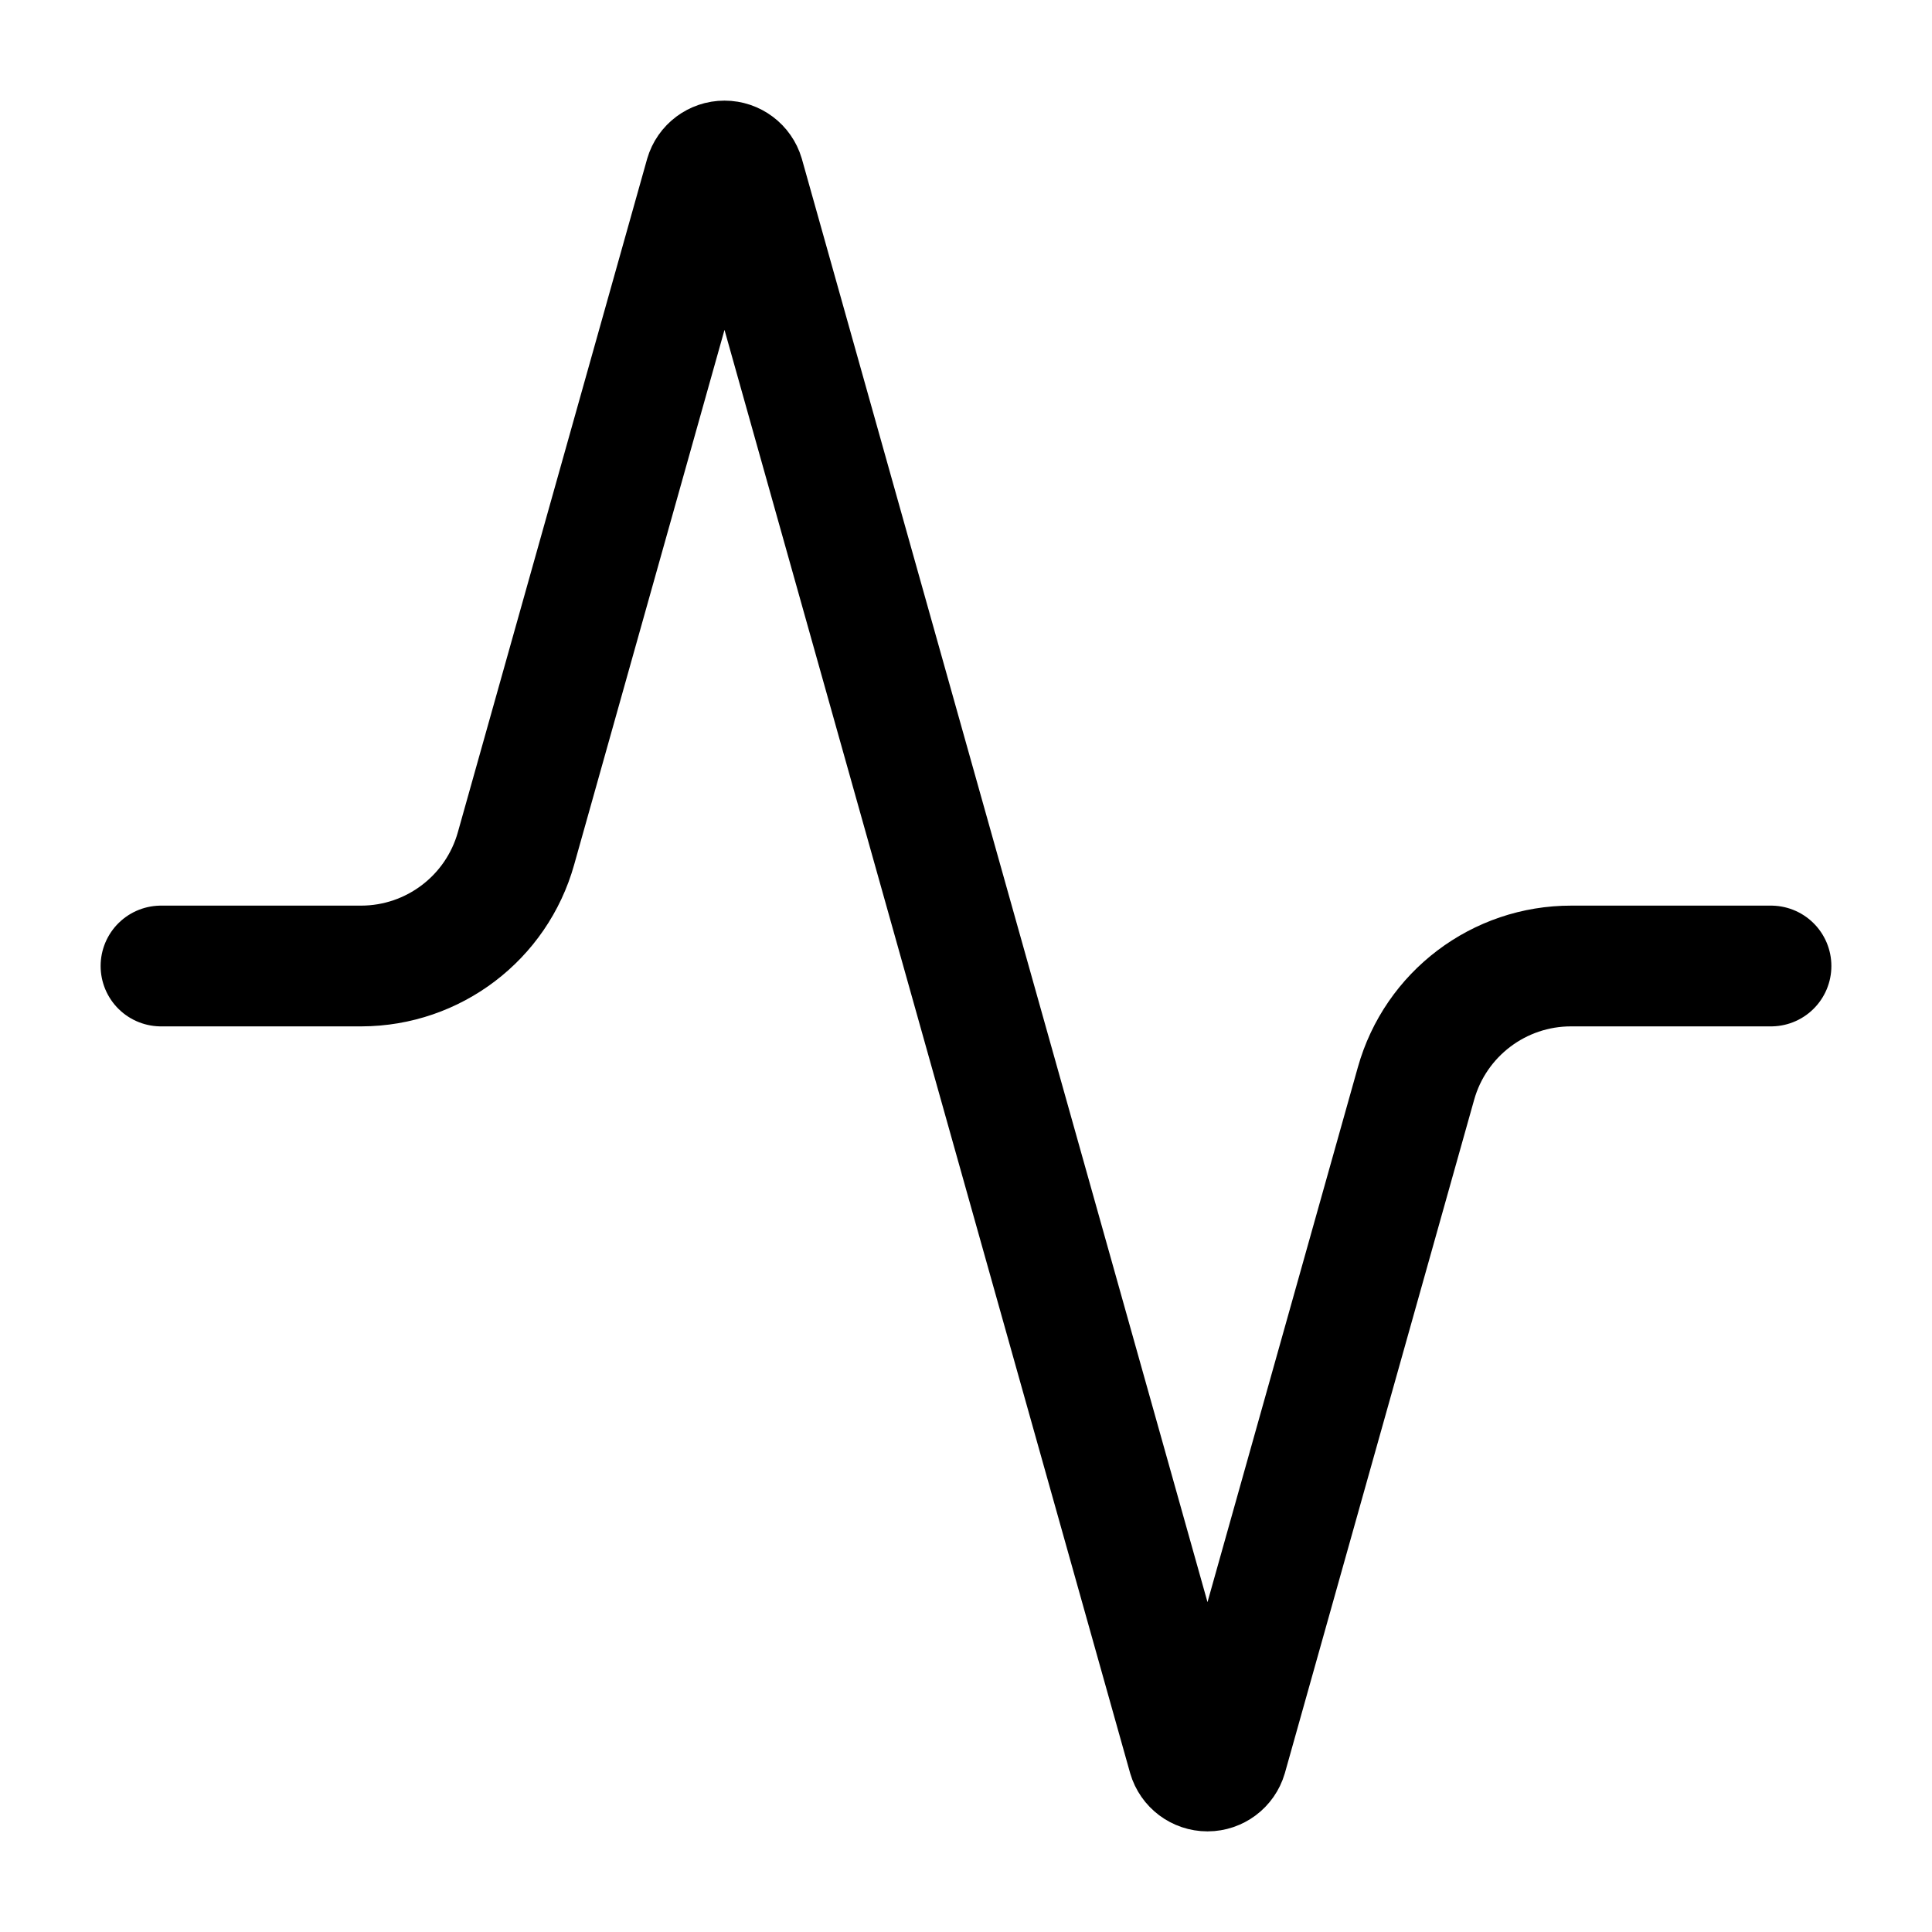
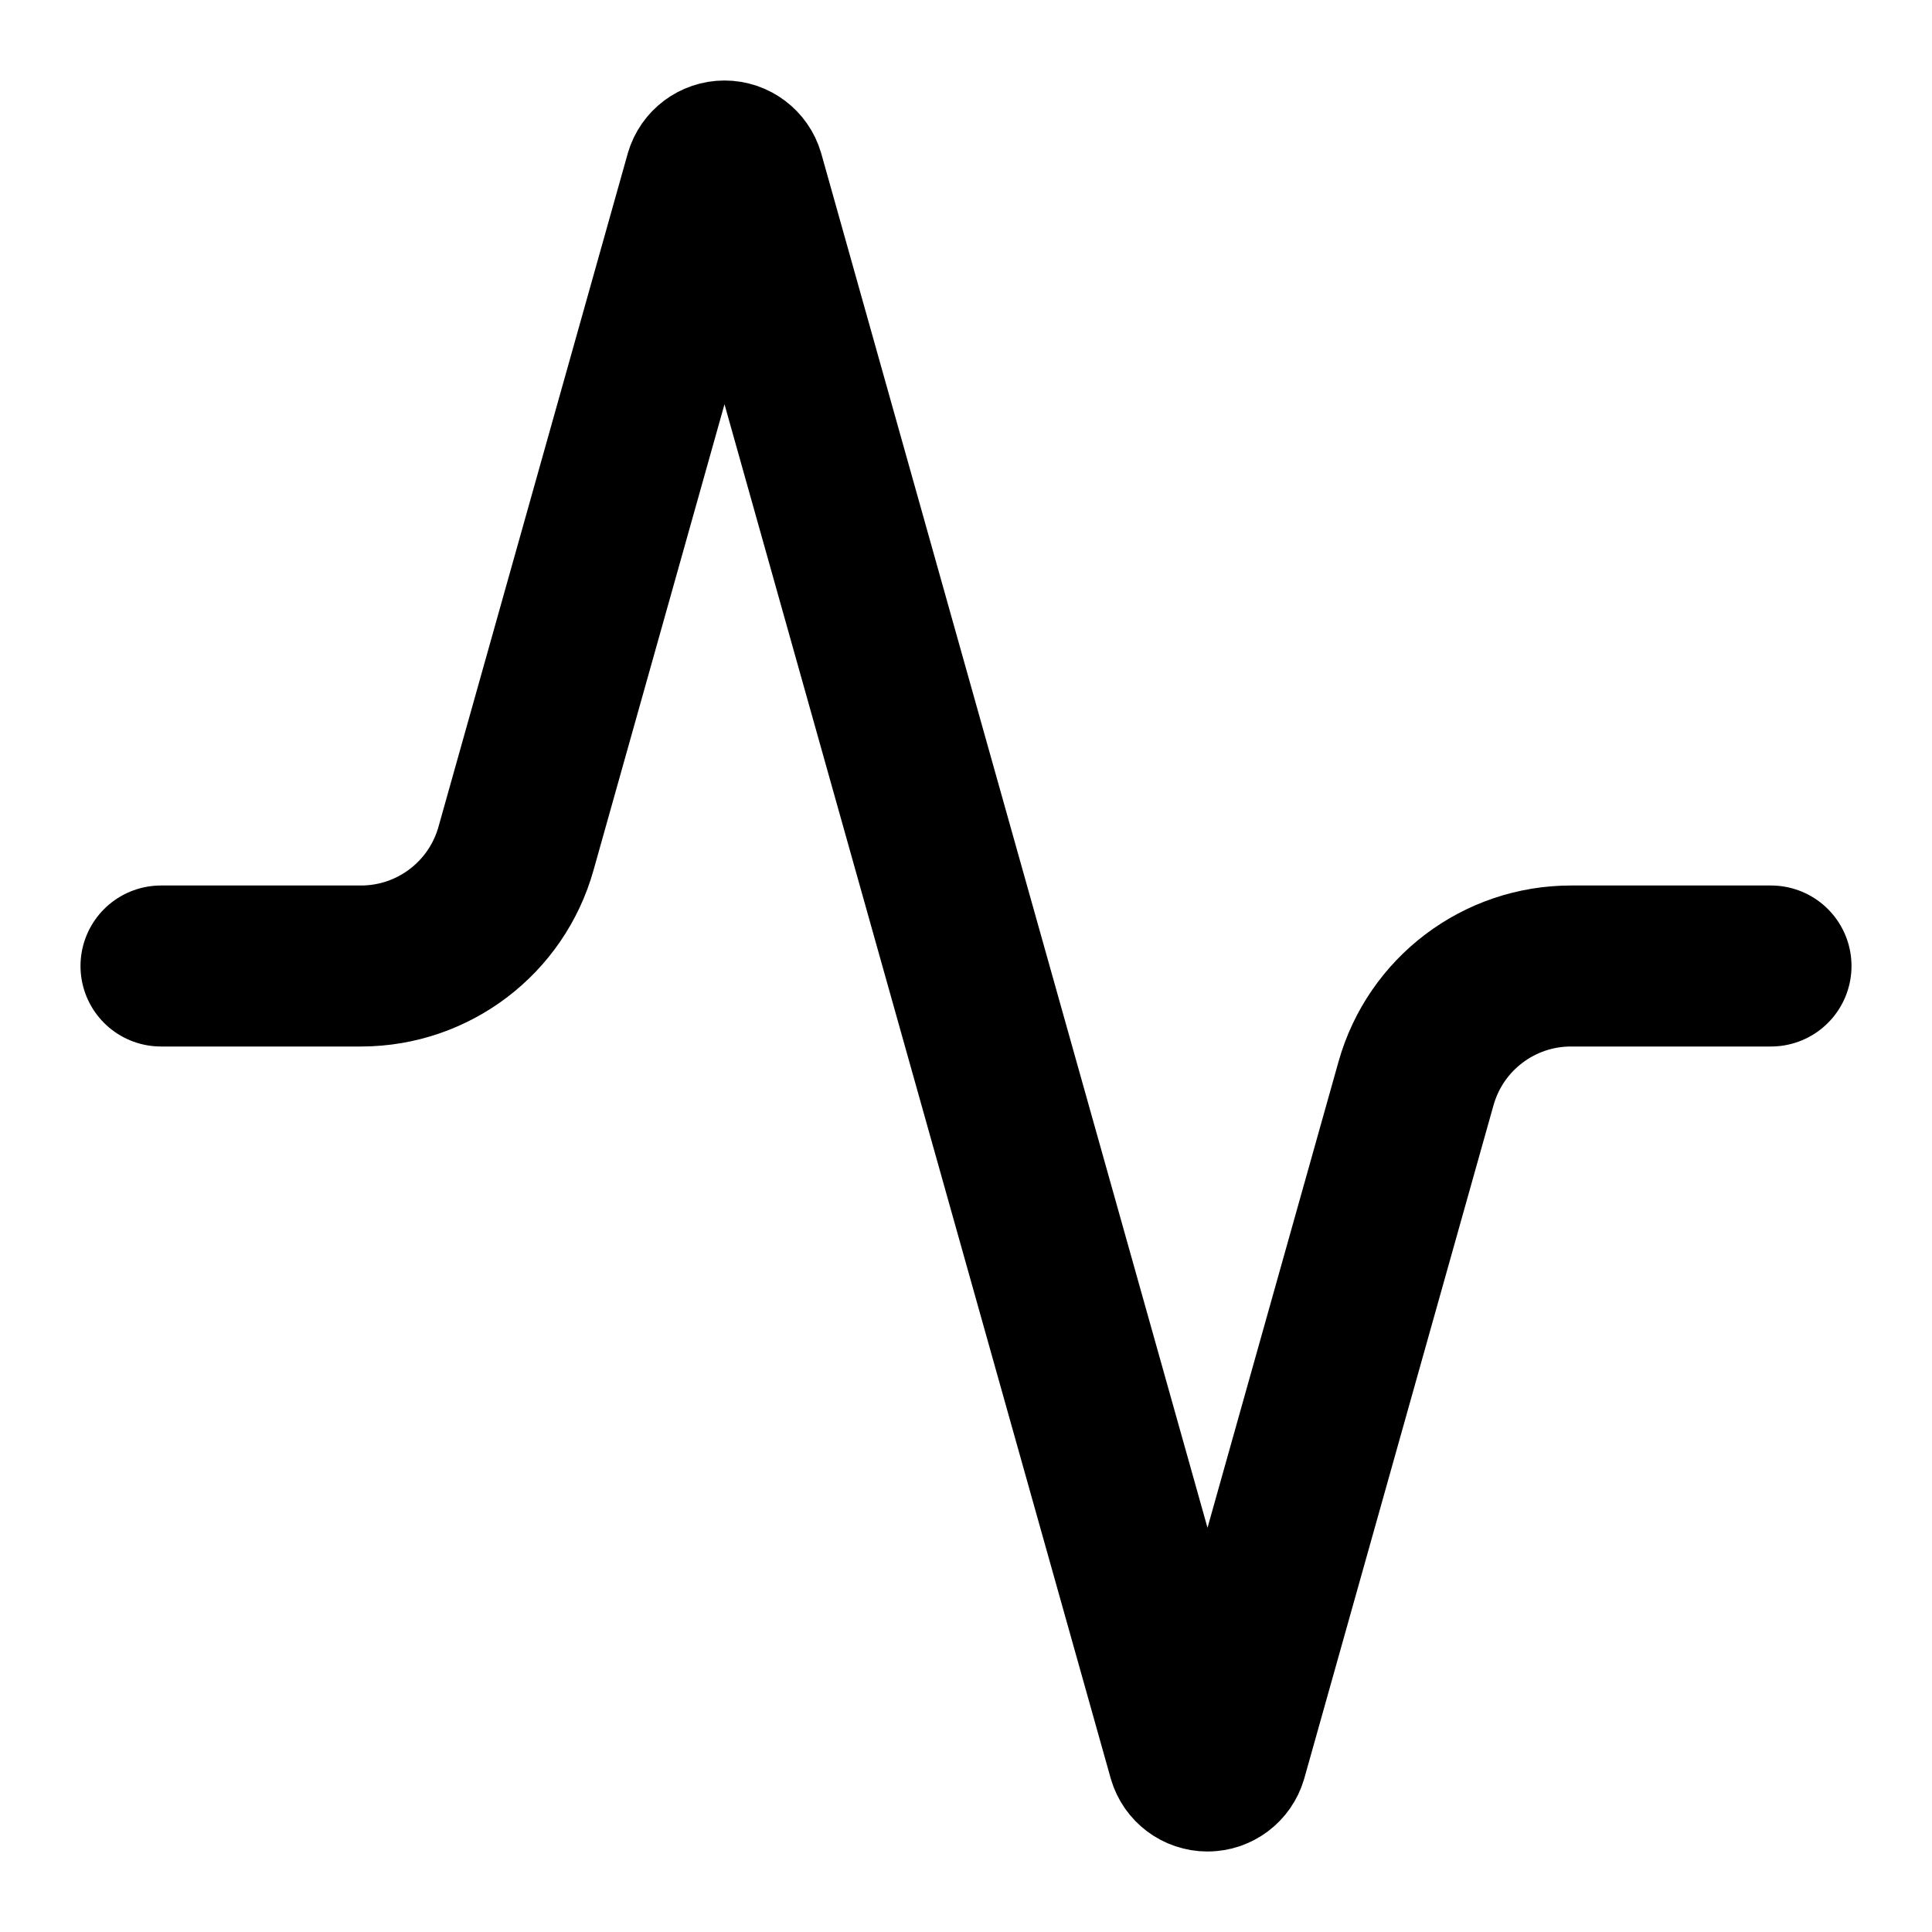
- <svg xmlns="http://www.w3.org/2000/svg" width="24" height="24" viewBox="0 0 24 24" fill="none" stroke="currentColor" stroke-width="1.5" stroke-linecap="round" stroke-linejoin="round">
+ <svg xmlns="http://www.w3.org/2000/svg" width="24" height="24" viewBox="0 0 24 24" fill="none" stroke="currentColor" stroke-width="2" stroke-linecap="round" stroke-linejoin="round">
  <path d="M22 12h-2.48a2 2 0 0 0-1.93 1.46l-2.35 8.36a.25.25 0 0 1-.48 0L9.24 2.18a.25.25 0 0 0-.48 0l-2.35 8.36A2 2 0 0 1 4.49 12H2" />
</svg>
